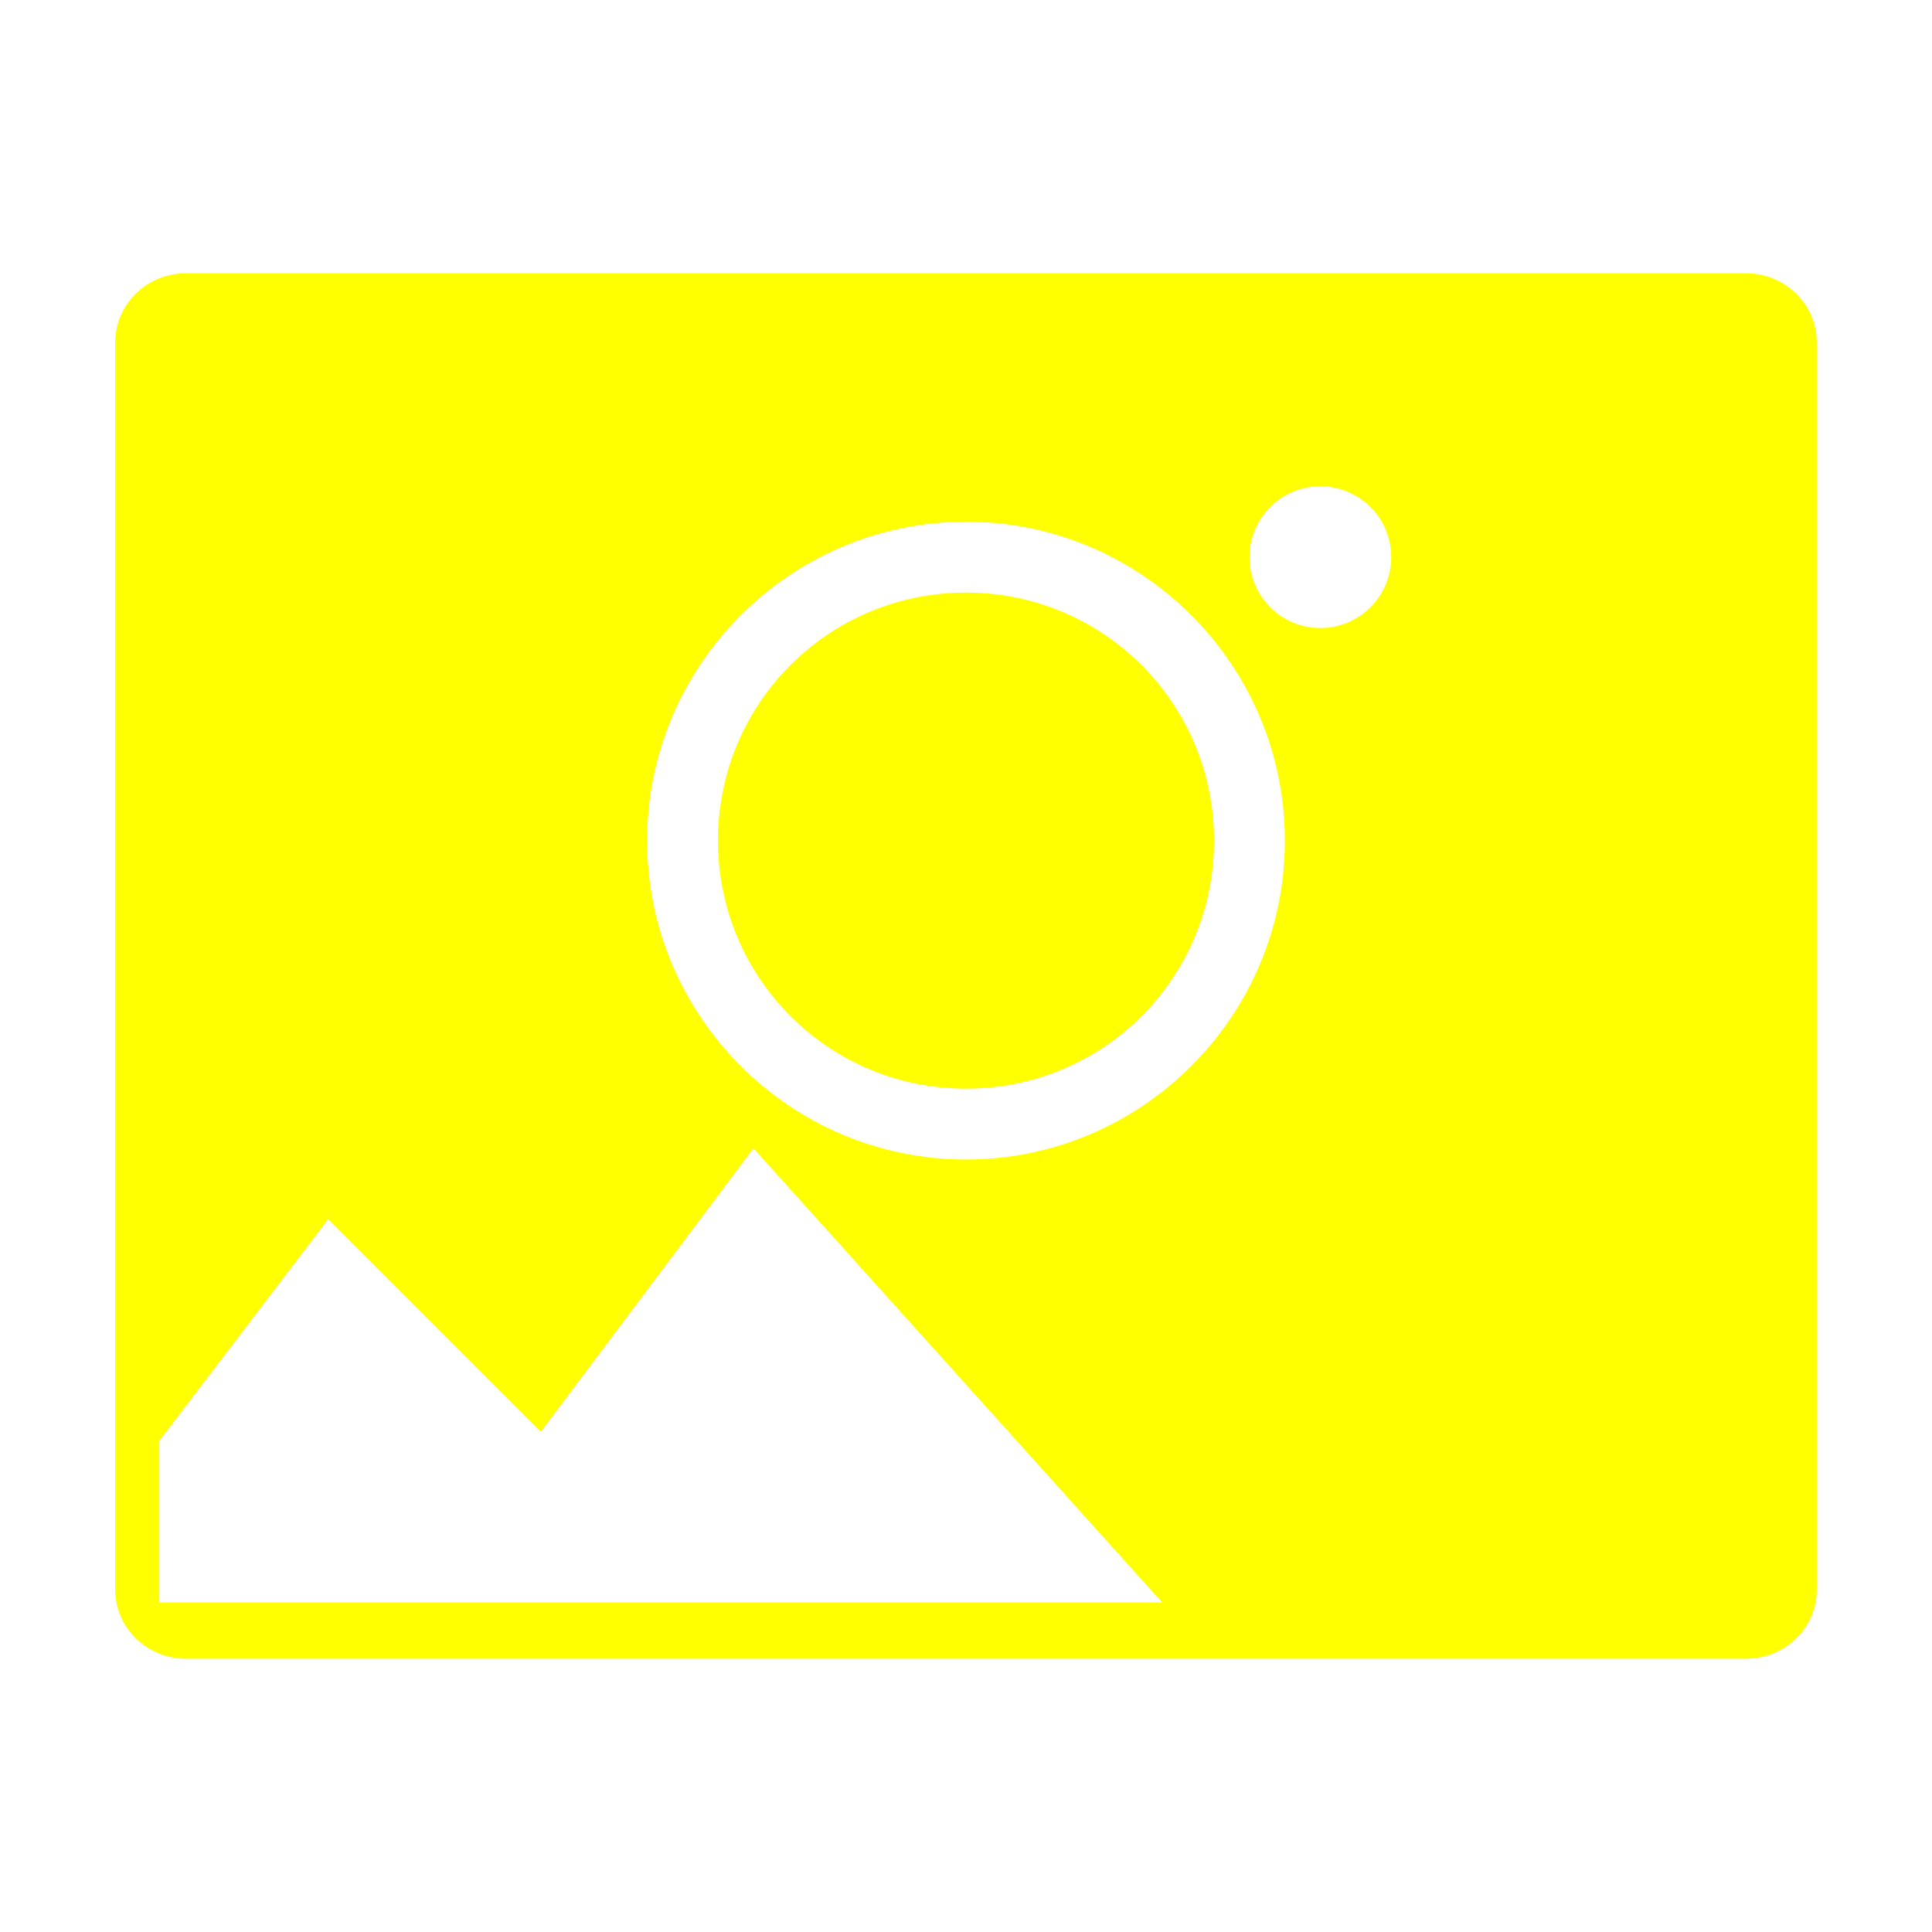
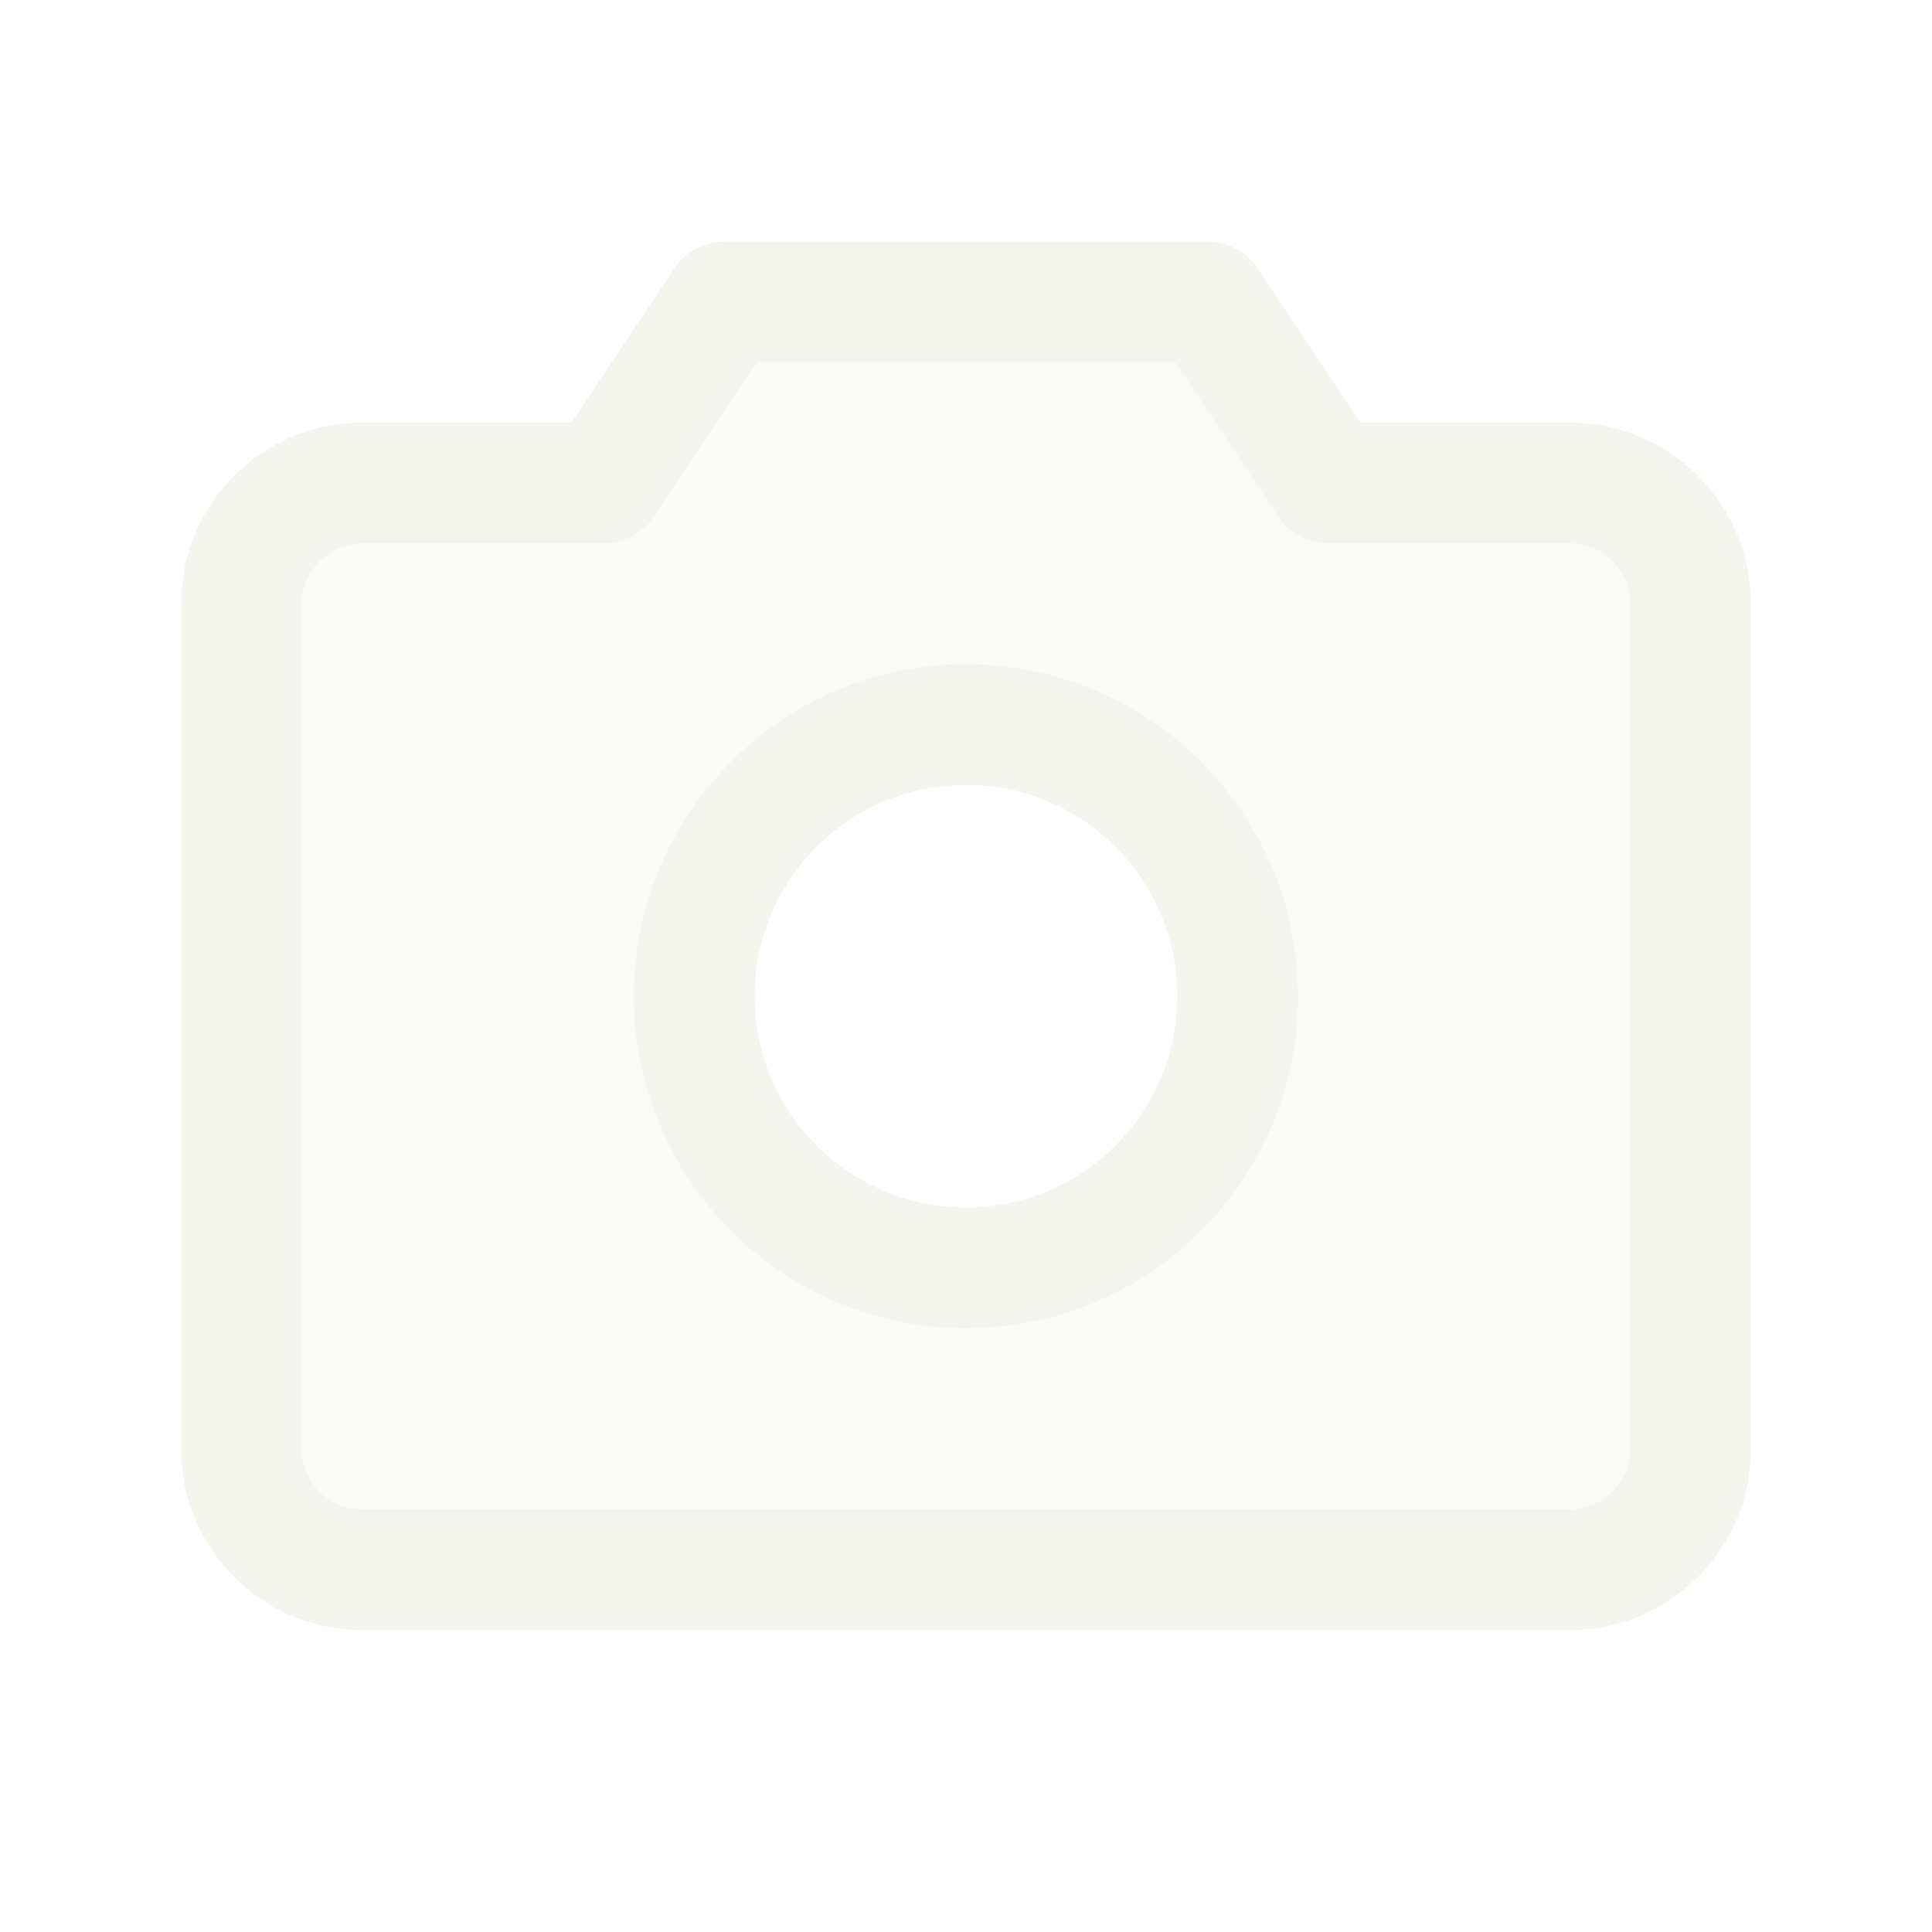
- <svg xmlns="http://www.w3.org/2000/svg" viewBox="0 0 128 128" version="1.1" id="svg5" xml:space="preserve" width="128" height="128">
-   <defs id="defs5" />
-   <path id="rect1" style="fill:#ffff00;stroke:none;stroke-width:4.643" d="m 12.329,18.105 c -2.602,0 -4.696,2.047 -4.696,4.59 v 82.612 c 0,2.543 2.094,4.588 4.696,4.588 H 115.669 c 2.602,0 4.698,-2.045 4.698,-4.588 V 22.695 c 0,-2.543 -2.096,-4.59 -4.698,-4.59 z m 75.145,14.113 a 4.695,4.695 0 0 1 4.696,4.694 4.695,4.695 0 0 1 -4.696,4.696 4.695,4.695 0 0 1 -4.694,-4.696 4.695,4.695 0 0 1 4.694,-4.694 z m -23.475,2.346 c 11.641,1e-6 21.127,9.489 21.127,21.13 1e-6,11.641 -9.487,21.127 -21.127,21.127 -11.641,0 -21.127,-9.487 -21.127,-21.127 0,-11.641 9.487,-21.13 21.127,-21.13 z m 0,4.696 c -9.103,0 -16.432,7.33 -16.432,16.434 0,9.103 7.328,16.432 16.432,16.432 9.103,0 16.434,-7.328 16.434,-16.432 0,-9.103 -7.33,-16.434 -16.434,-16.434 z M 49.915,76.077 76.995,106.167 H 10.554 V 95.455 L 21.744,80.773 35.83,94.859 Z" />
+ <svg xmlns="http://www.w3.org/2000/svg" viewBox="0 0 256 256" width="256" height="256" fill="#f5f5ef">
+   <path d="M208,64H176L160,40H96L80,64H48A16,16,0,0,0,32,80V192a16,16,0,0,0,16,16H208a16,16,0,0,0,16-16V80A16,16,0,0,0,208,64ZM128,168a36,36,0,1,1,36-36A36,36,0,0,1,128,168Z" opacity="0.45" />
+   <path d="M208,56H180.28L166.65,35.56A8,8,0,0,0,160,32H96a8,8,0,0,0-6.65,3.56L75.71,56H48A24,24,0,0,0,24,80V192a24,24,0,0,0,24,24H208a24,24,0,0,0,24-24V80A24,24,0,0,0,208,56Zm8,136a8,8,0,0,1-8,8H48a8,8,0,0,1-8-8V80a8,8,0,0,1,8-8H80a8,8,0,0,0,6.66-3.56L100.28,48h55.43l13.63,20.44A8,8,0,0,0,176,72h32a8,8,0,0,1,8,8ZM128,88a44,44,0,1,0,44,44A44.05,44.05,0,0,0,128,88Zm0,72a28,28,0,1,1,28-28A28,28,0,0,1,128,160Z" />
</svg>
